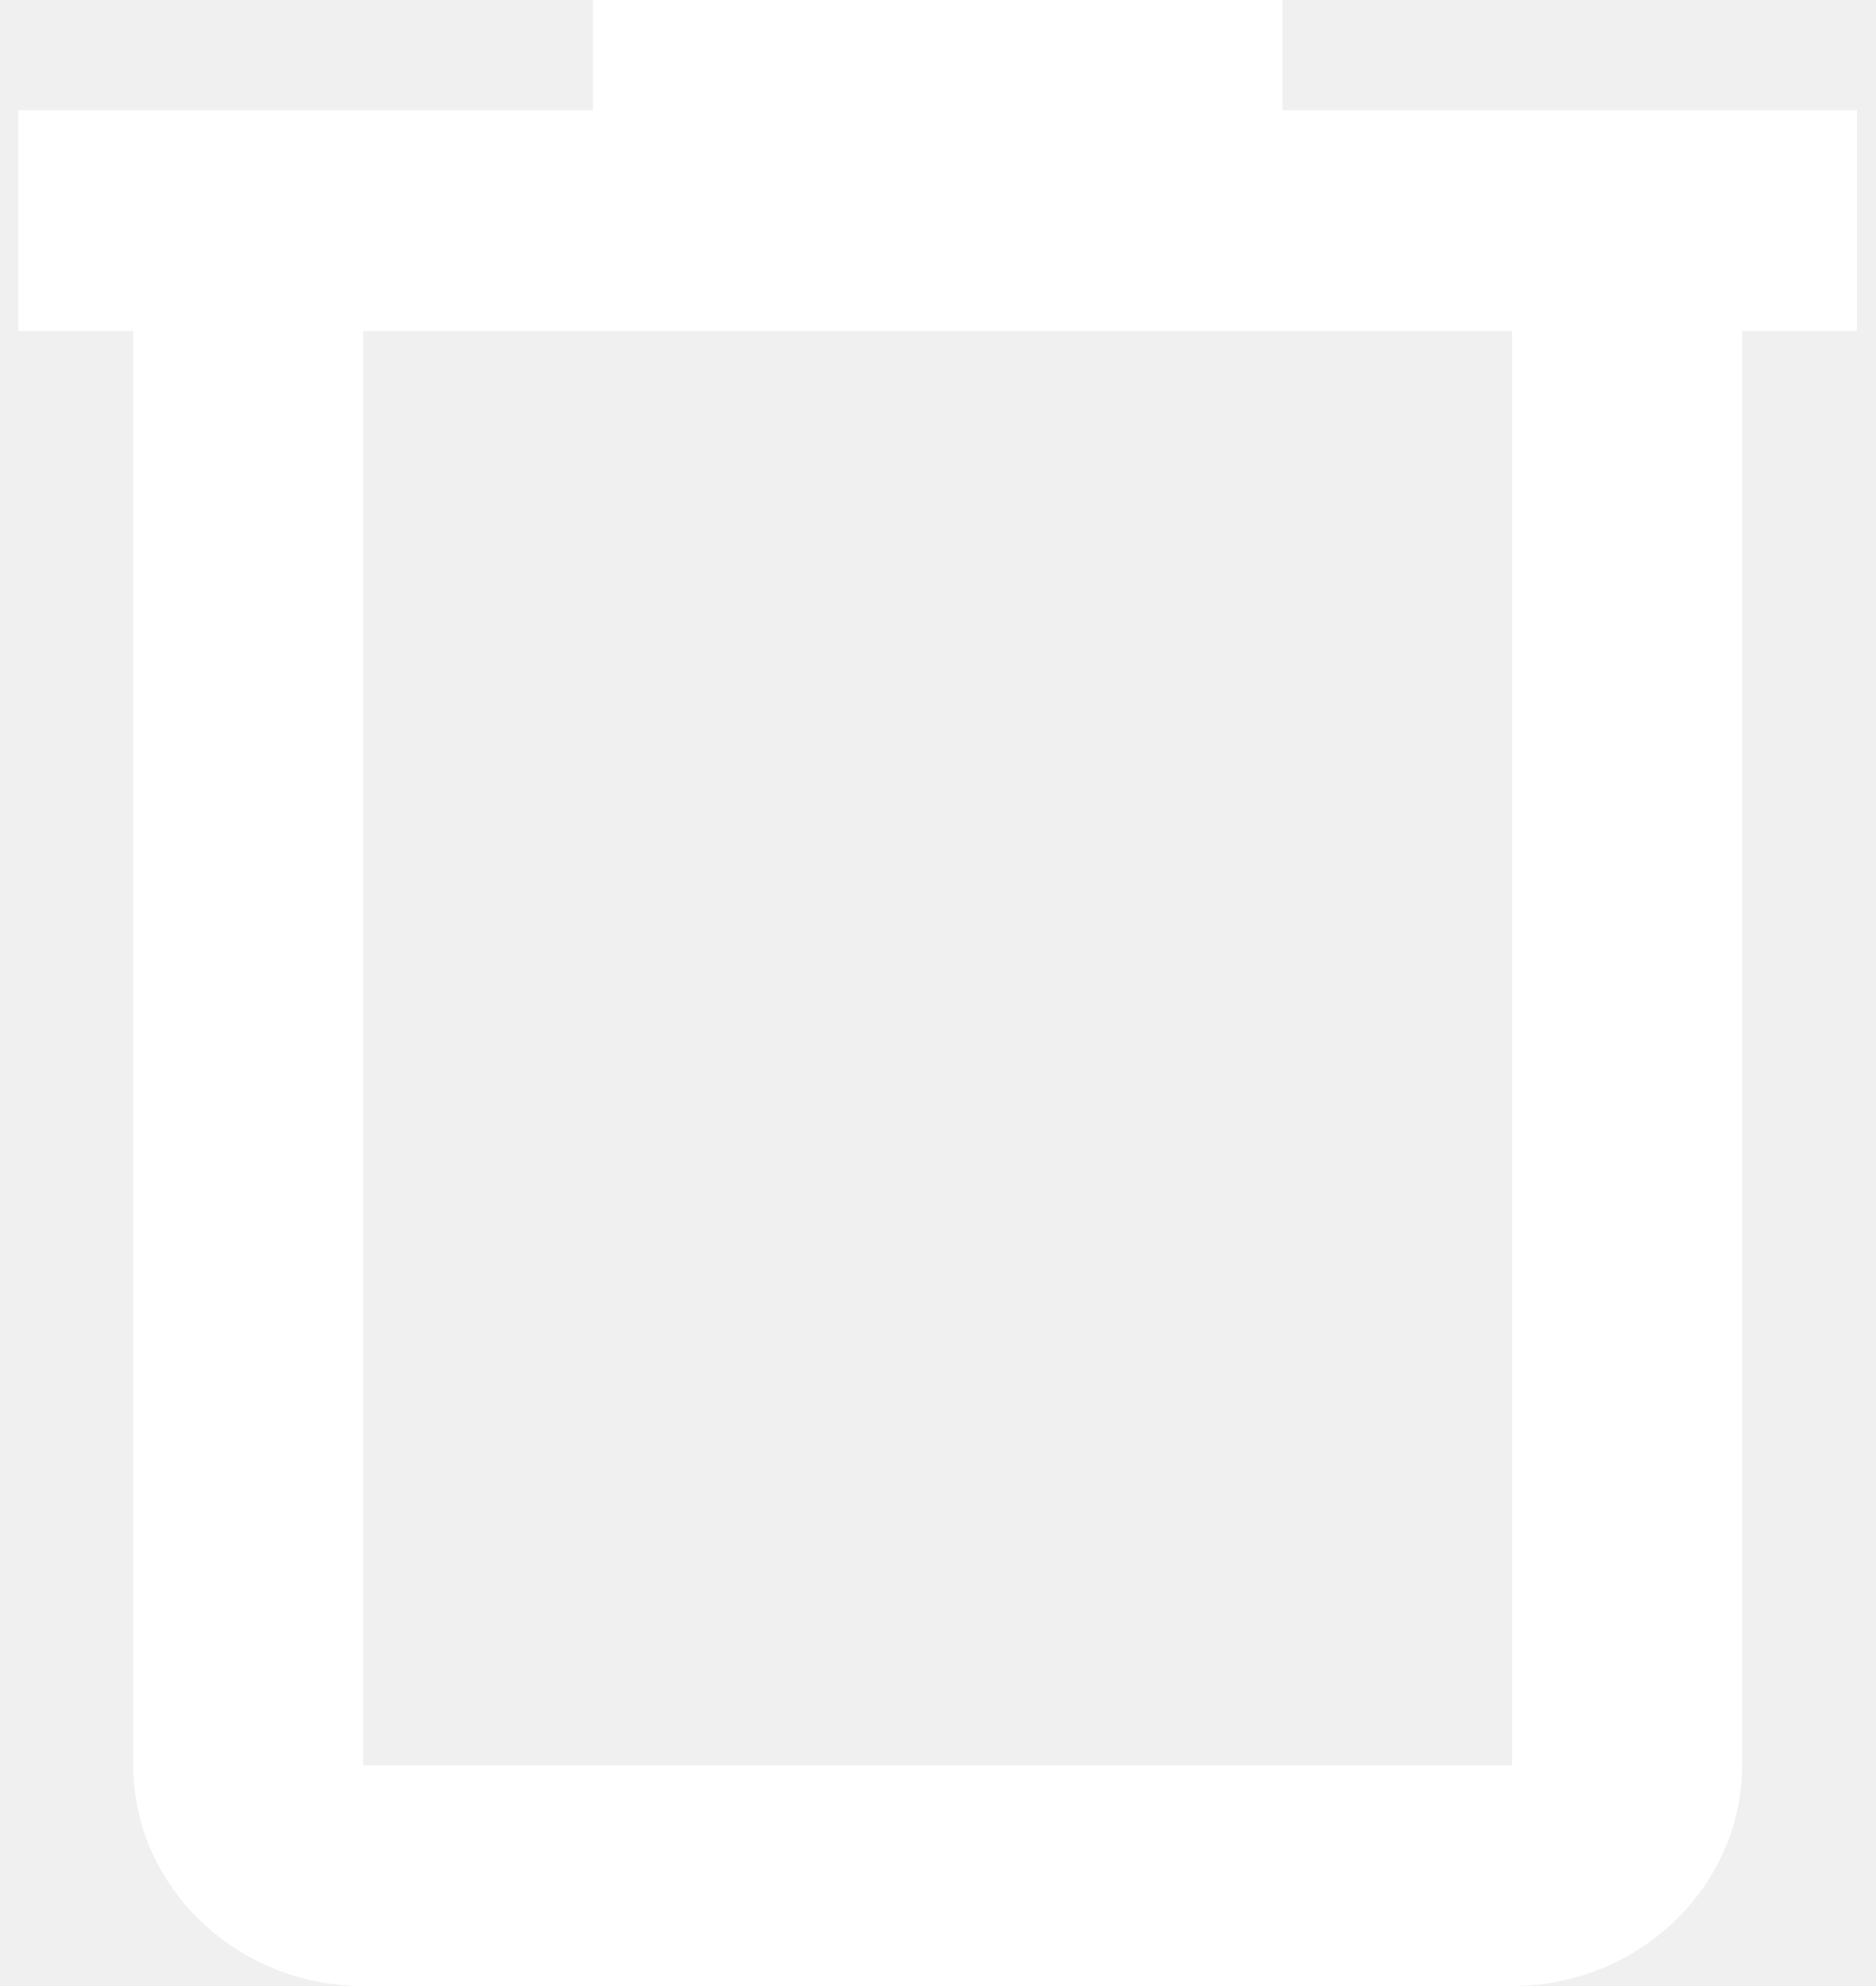
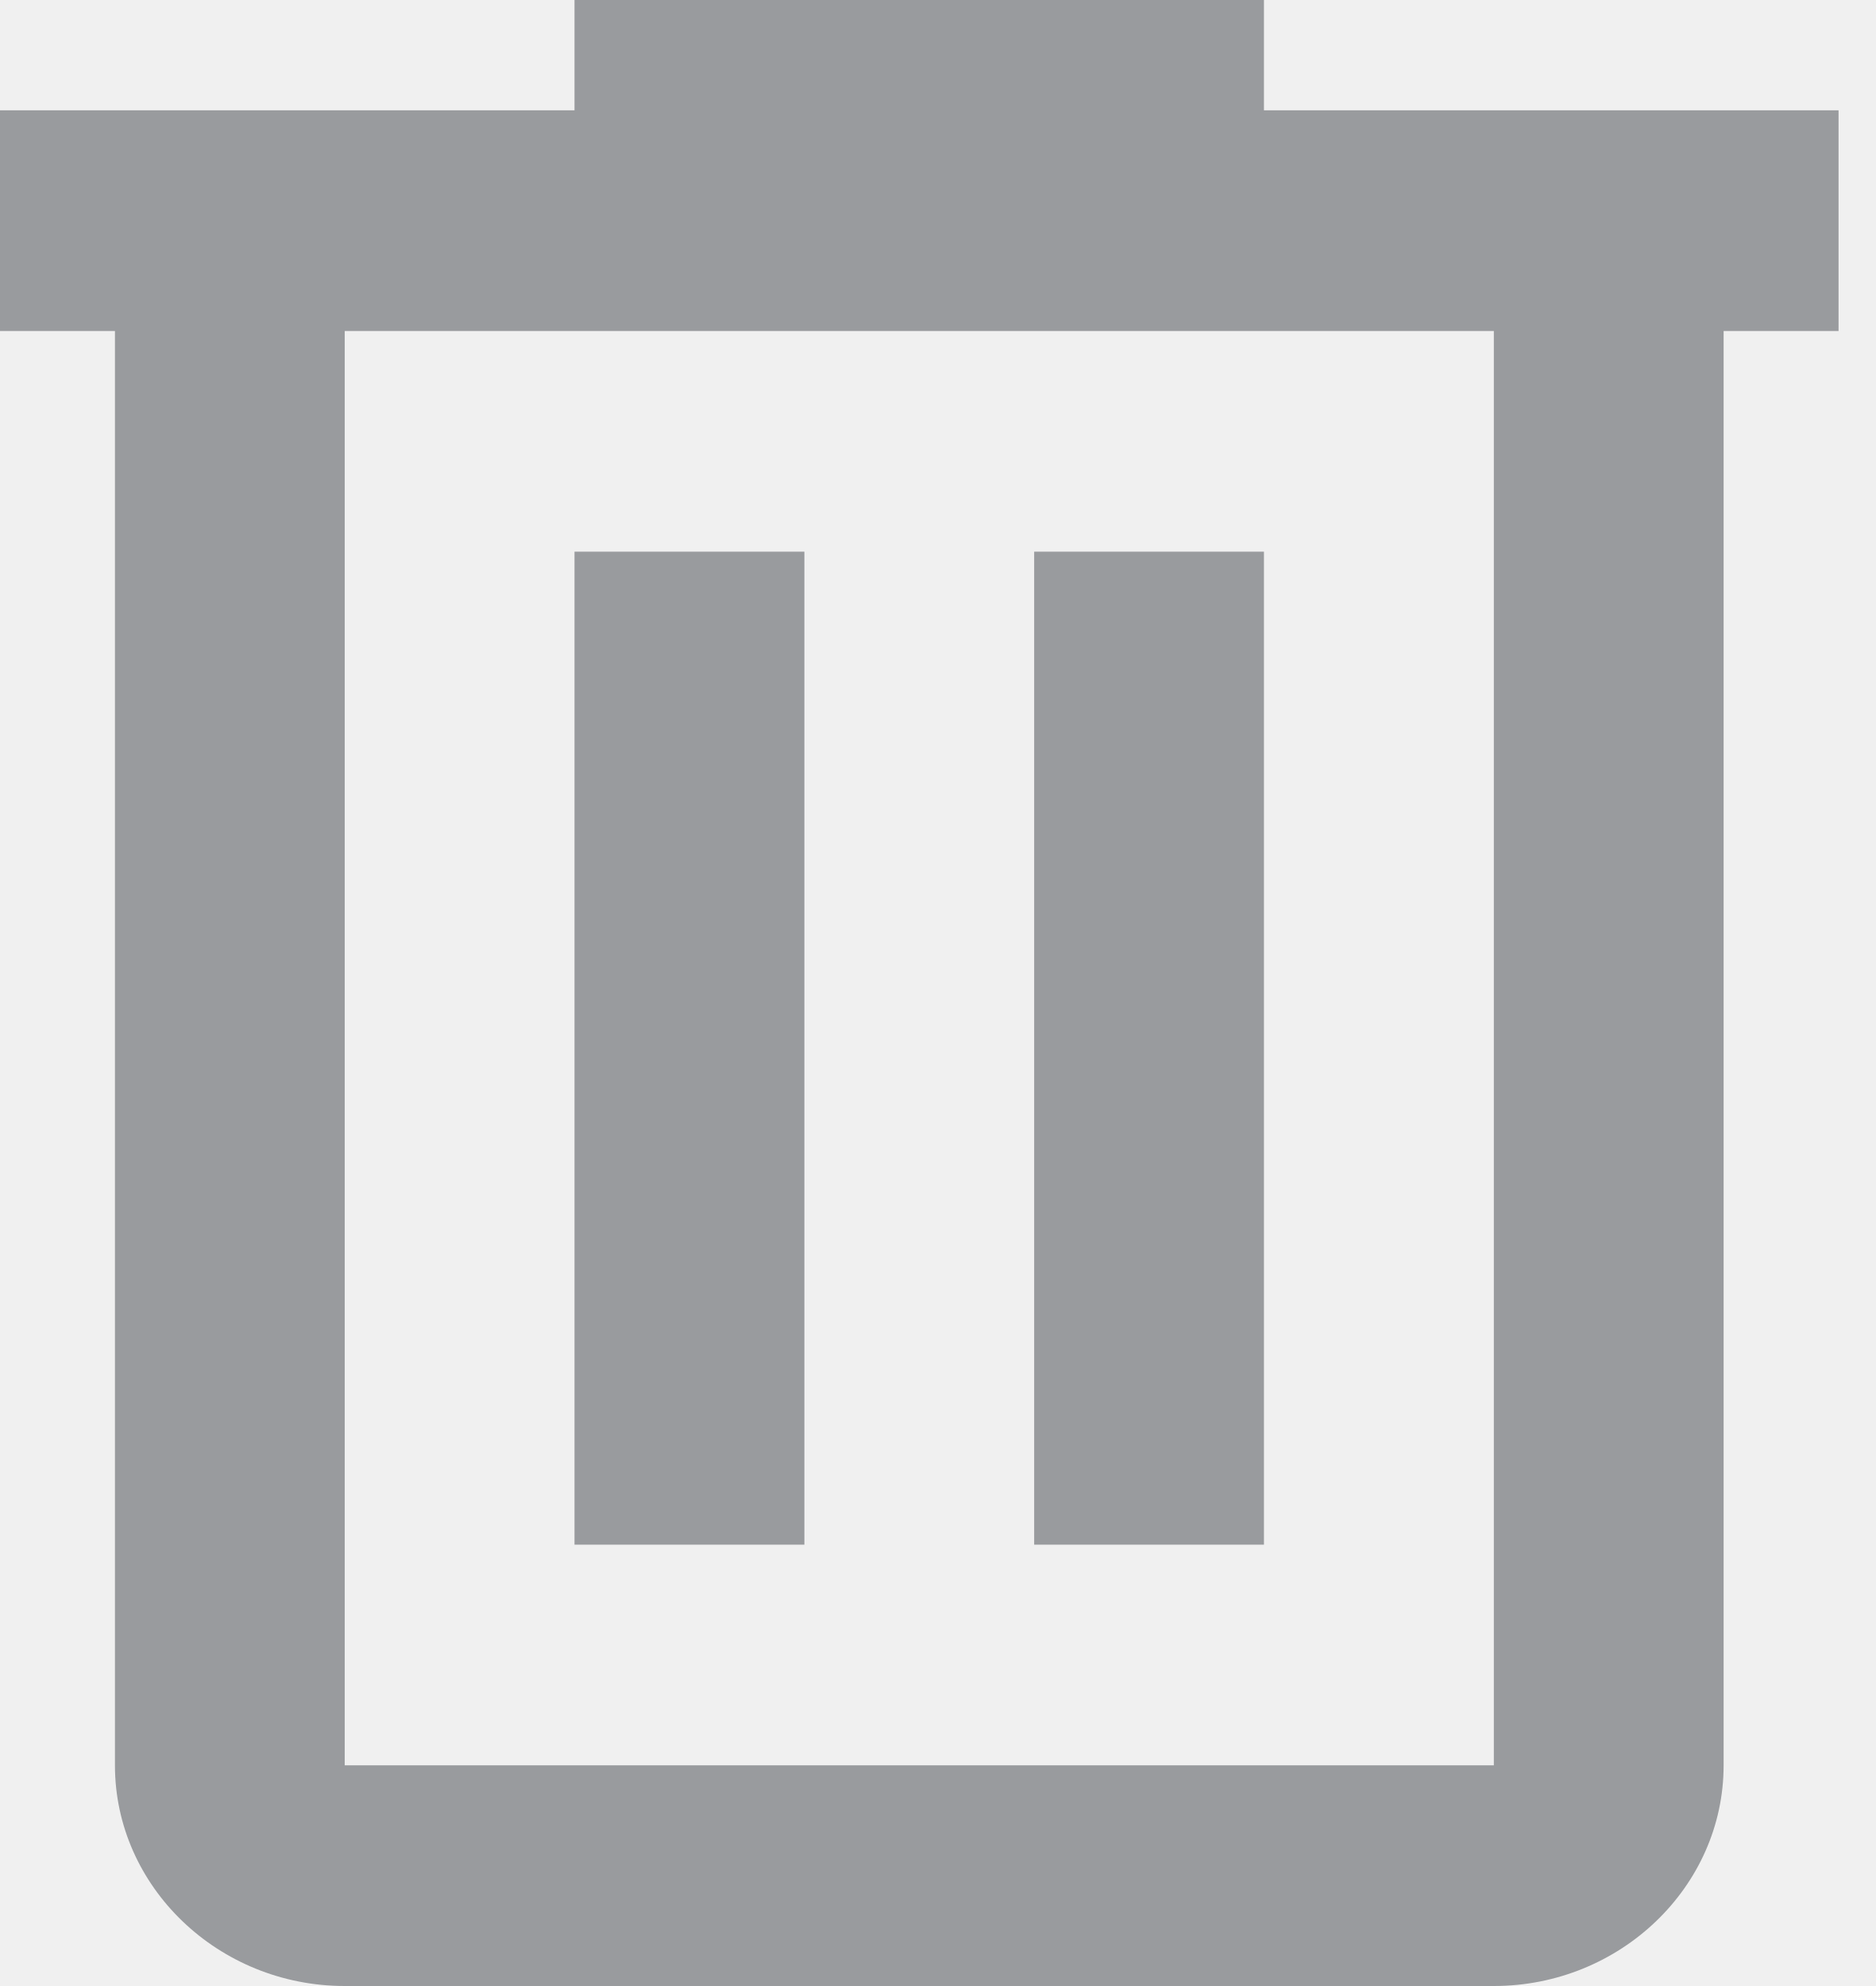
<svg xmlns="http://www.w3.org/2000/svg" width="17" height="18" viewBox="0 0 17 18" fill="none">
-   <path d="M11.625 1V0H5.375V1H0.167V3H1.208V16C1.208 17.1 2.146 18 3.292 18H13.708C14.854 18 15.792 17.1 15.792 16V3H16.833V1H11.625ZM13.708 16H3.292V3H13.708V16Z" fill="white" />
+   <path d="M11.458 1V0H5.208V1H0V3H1.042V16C1.042 17.1 1.979 18 3.125 18H13.542C14.688 18 15.625 17.1 15.625 16V3H16.667V1H11.458ZM13.542 16H3.125V3H13.542V16Z" fill="#999B9E" />
+   <path d="M5.208 5H7.292V14H5.208V5ZM9.375 5H11.458V14H9.375V5Z" fill="#999B9E" />
</svg>
